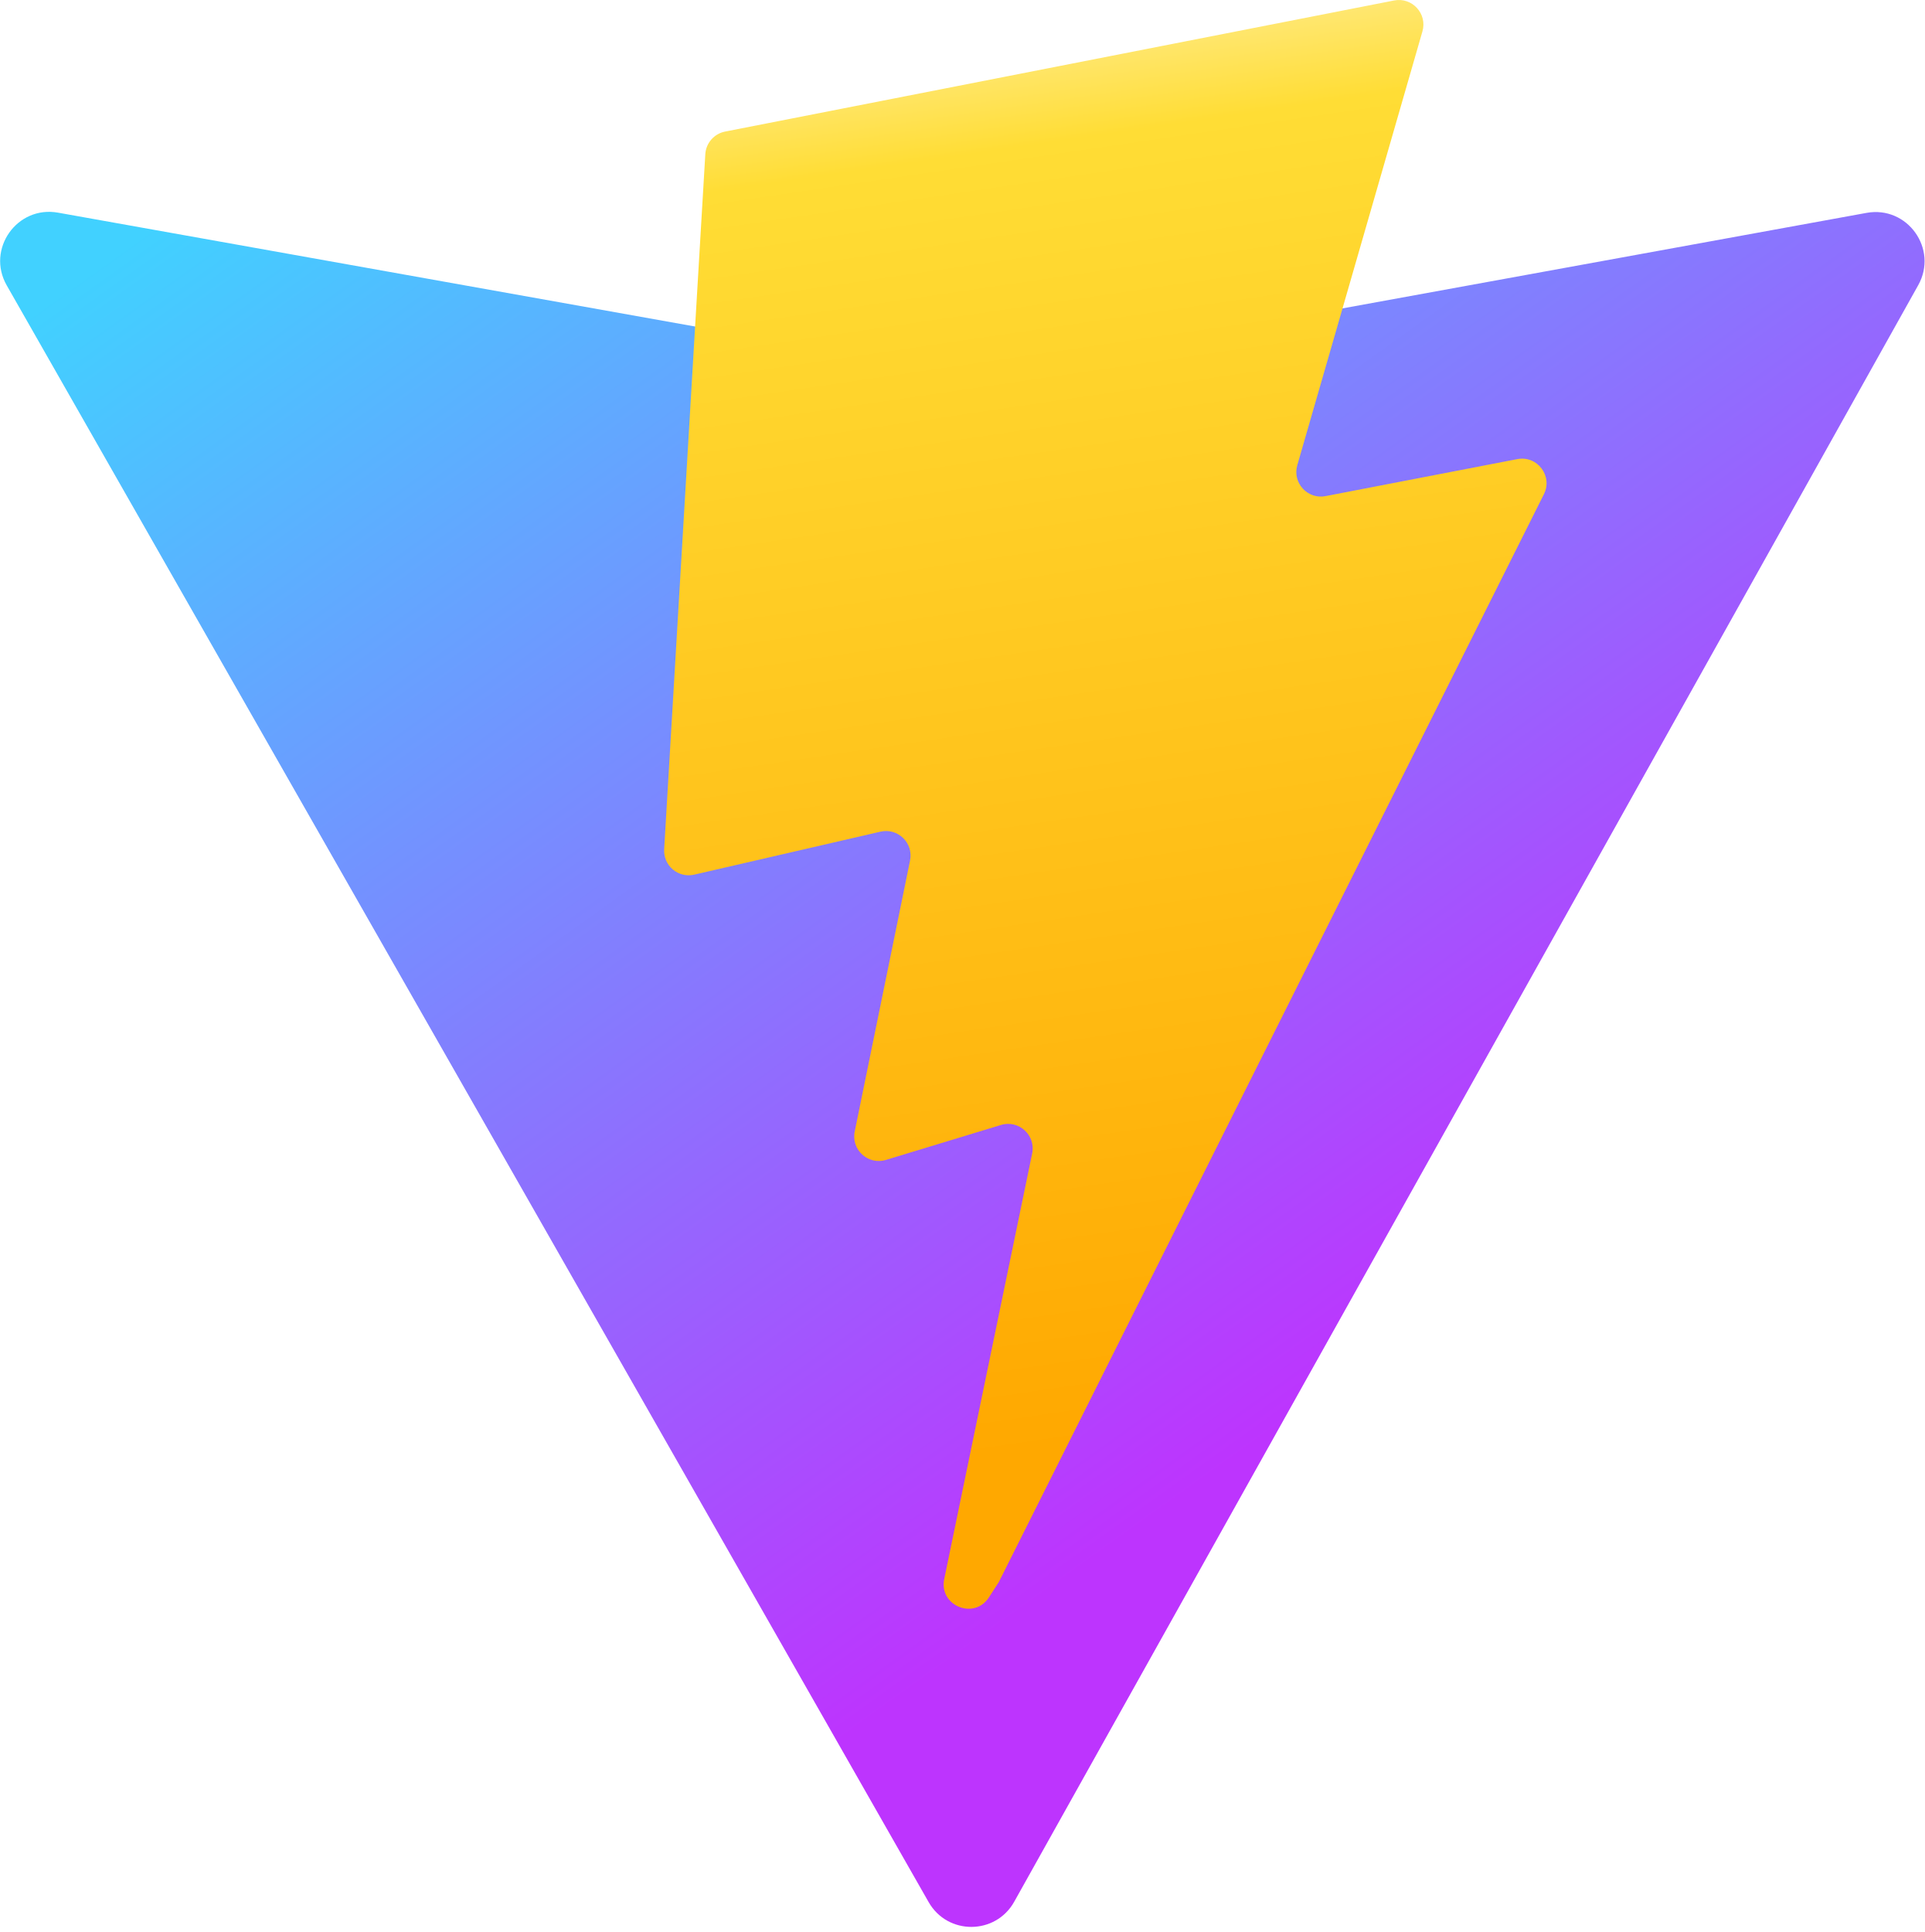
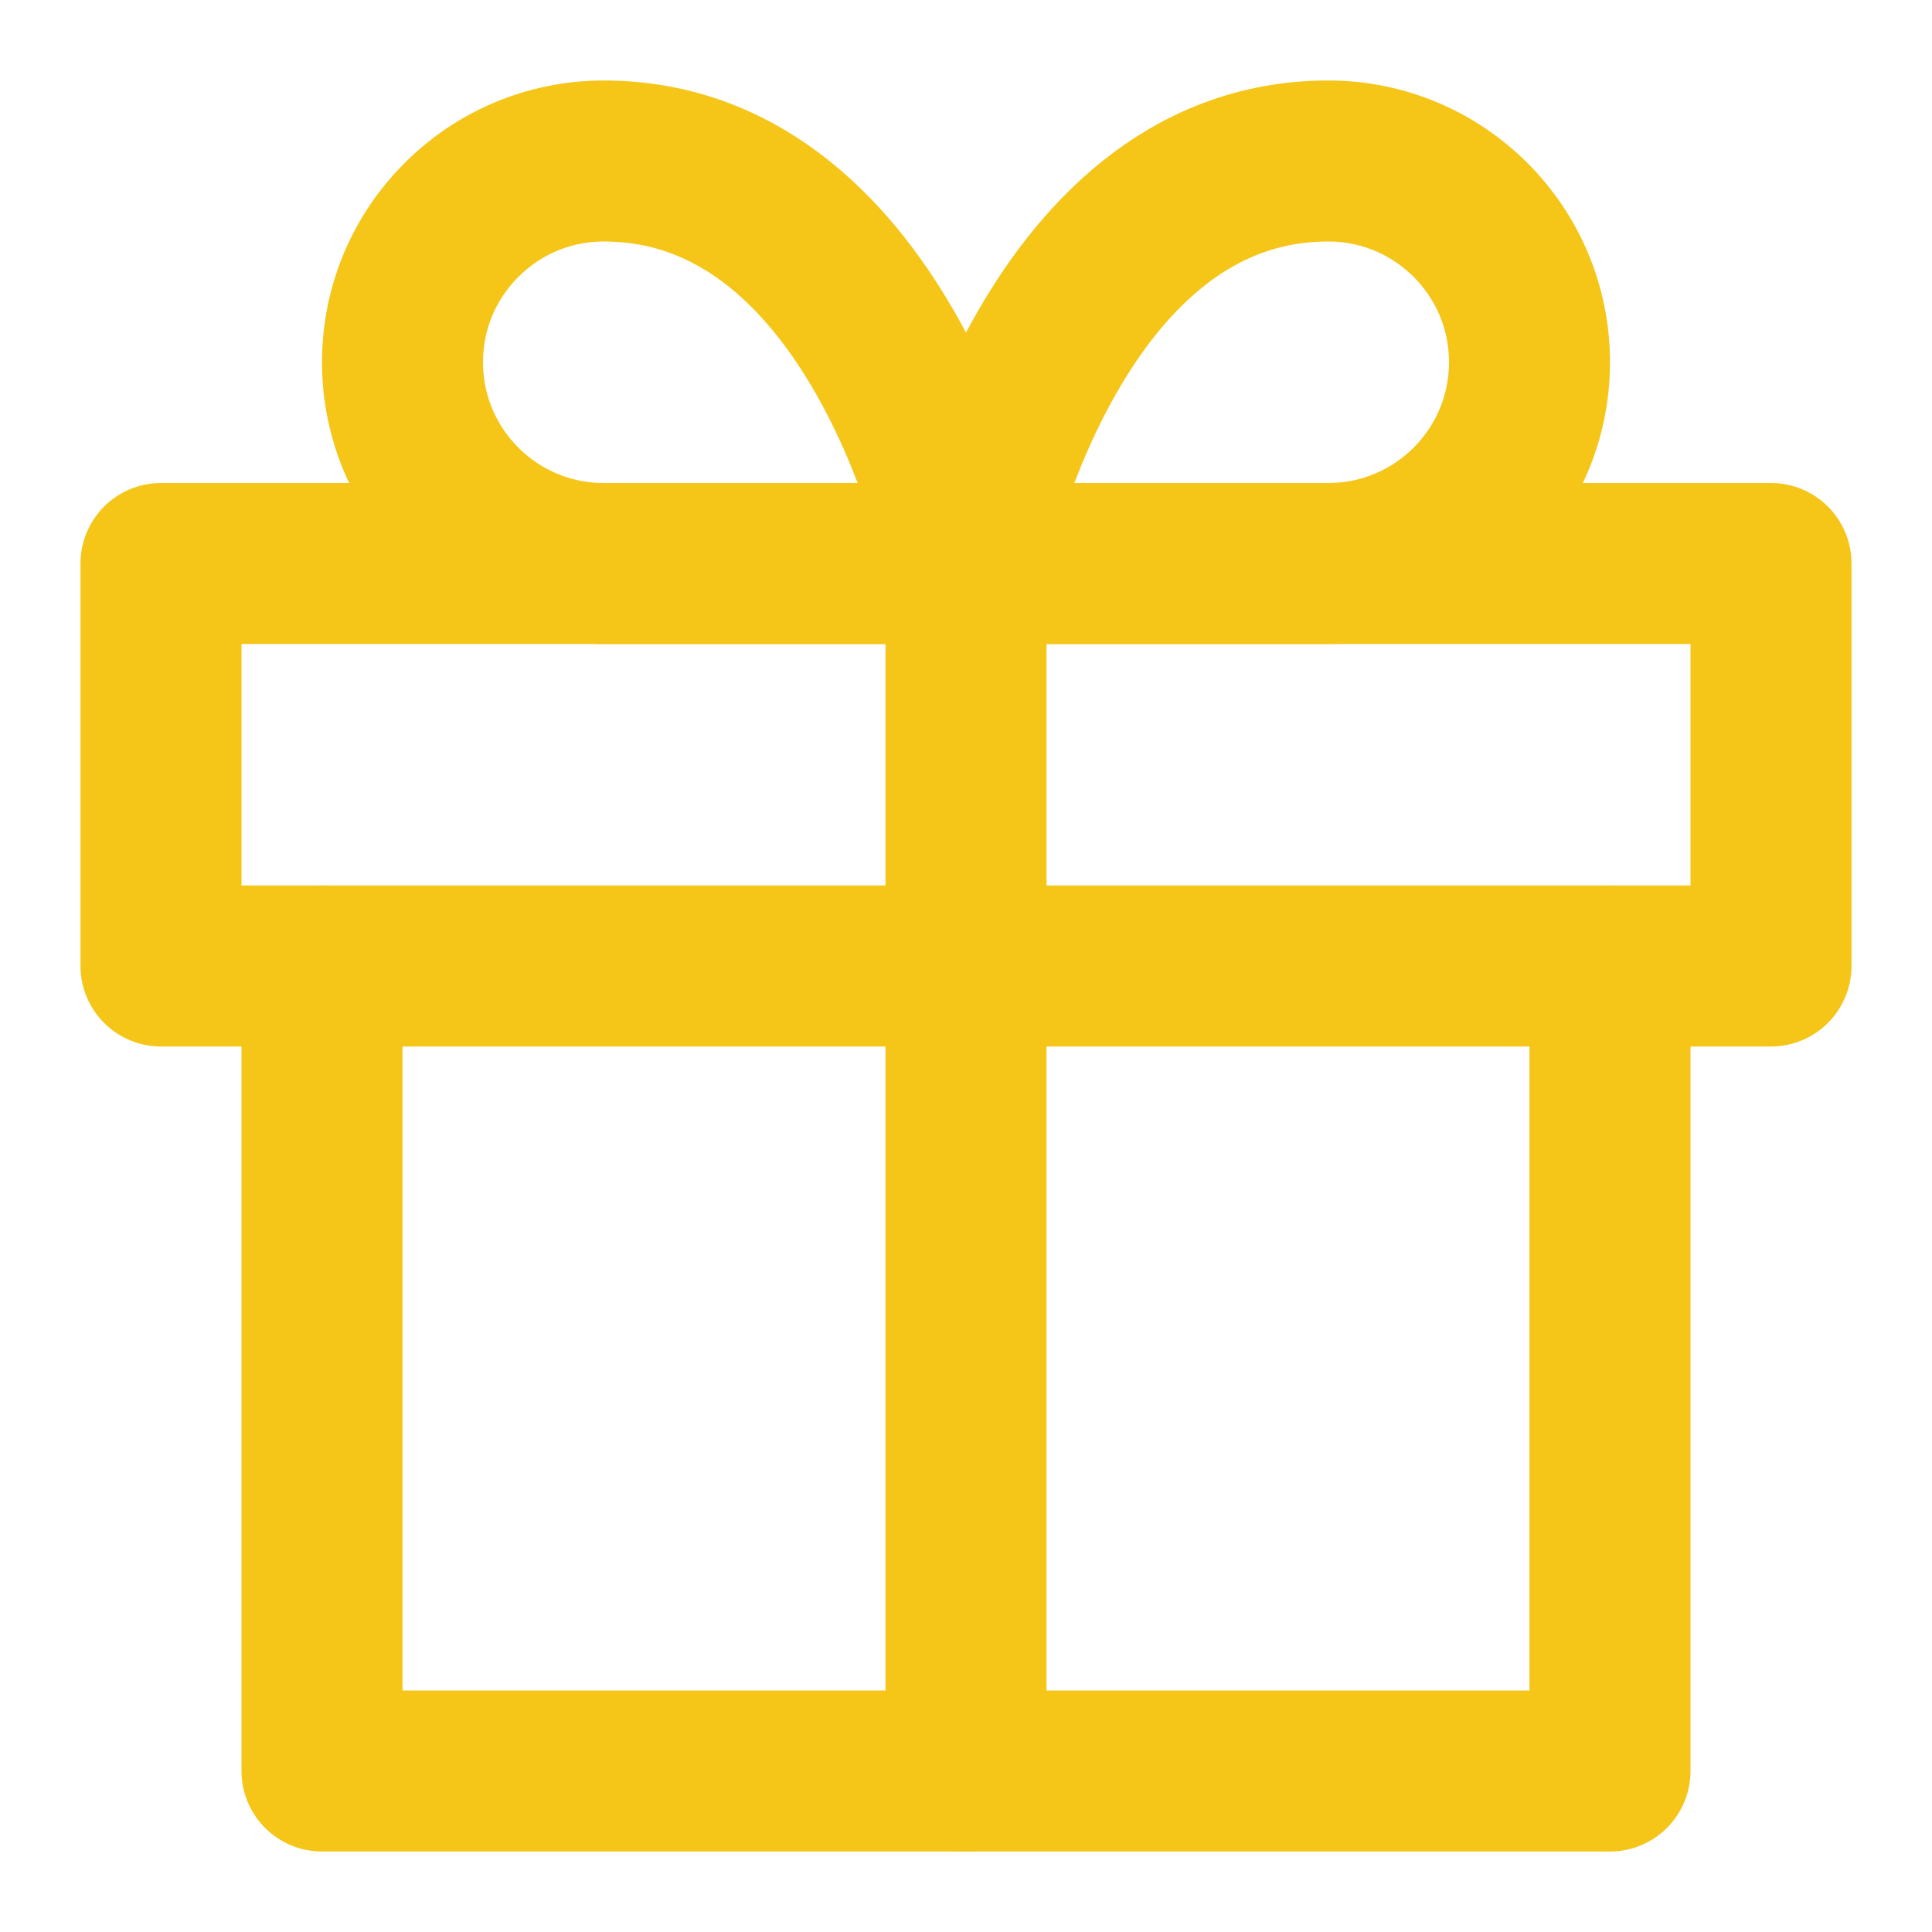
- <svg xmlns="http://www.w3.org/2000/svg" aria-hidden="true" role="img" class="iconify iconify--logos" width="31.88" height="32" preserveAspectRatio="xMidYMid meet" viewBox="0 0 256 257">
-   <defs>
-     <linearGradient id="IconifyId1813088fe1fbc01fb466" x1="-.828%" x2="57.636%" y1="7.652%" y2="78.411%">
-       <stop offset="0%" stop-color="#41D1FF" />
-       <stop offset="100%" stop-color="#BD34FE" />
-     </linearGradient>
-     <linearGradient id="IconifyId1813088fe1fbc01fb467" x1="43.376%" x2="50.316%" y1="2.242%" y2="89.03%">
-       <stop offset="0%" stop-color="#FFEA83" />
-       <stop offset="8.333%" stop-color="#FFDD35" />
-       <stop offset="100%" stop-color="#FFA800" />
-     </linearGradient>
-   </defs>
-   <path fill="url(#IconifyId1813088fe1fbc01fb466)" d="M255.153 37.938L134.897 252.976c-2.483 4.44-8.862 4.466-11.382.048L.875 37.958c-2.746-4.814 1.371-10.646 6.827-9.67l120.385 21.517a6.537 6.537 0 0 0 2.322-.004l117.867-21.483c5.438-.991 9.574 4.796 6.877 9.62Z" />
-   <path fill="url(#IconifyId1813088fe1fbc01fb467)" d="M185.432.063L96.44 17.501a3.268 3.268 0 0 0-2.634 3.014l-5.474 92.456a3.268 3.268 0 0 0 3.997 3.378l24.777-5.718c2.318-.535 4.413 1.507 3.936 3.838l-7.361 36.047c-.495 2.426 1.782 4.5 4.151 3.78l15.304-4.649c2.372-.72 4.652 1.36 4.15 3.788l-11.698 56.621c-.732 3.542 3.979 5.473 5.943 2.437l1.313-2.028l72.516-144.72c1.215-2.423-.88-5.186-3.54-4.672l-25.505 4.922c-2.396.462-4.435-1.77-3.759-4.114l16.646-57.705c.677-2.35-1.37-4.583-3.769-4.113Z" />
+ <svg xmlns="http://www.w3.org/2000/svg" viewBox="0 0 24 24" fill="none" stroke="#F5C518" stroke-width="2" stroke-linecap="round" stroke-linejoin="round">
+   <polyline points="20 12 20 22 4 22 4 12" />
+   <rect x="2" y="7" width="20" height="5" />
+   <line x1="12" y1="22" x2="12" y2="7" />
+   <path d="M12 7H7.5a2.5 2.5 0 0 1 0-5C11 2 12 7 12 7z" />
+   <path d="M12 7h4.5a2.5 2.5 0 0 0 0-5C13 2 12 7 12 7z" />
</svg>
